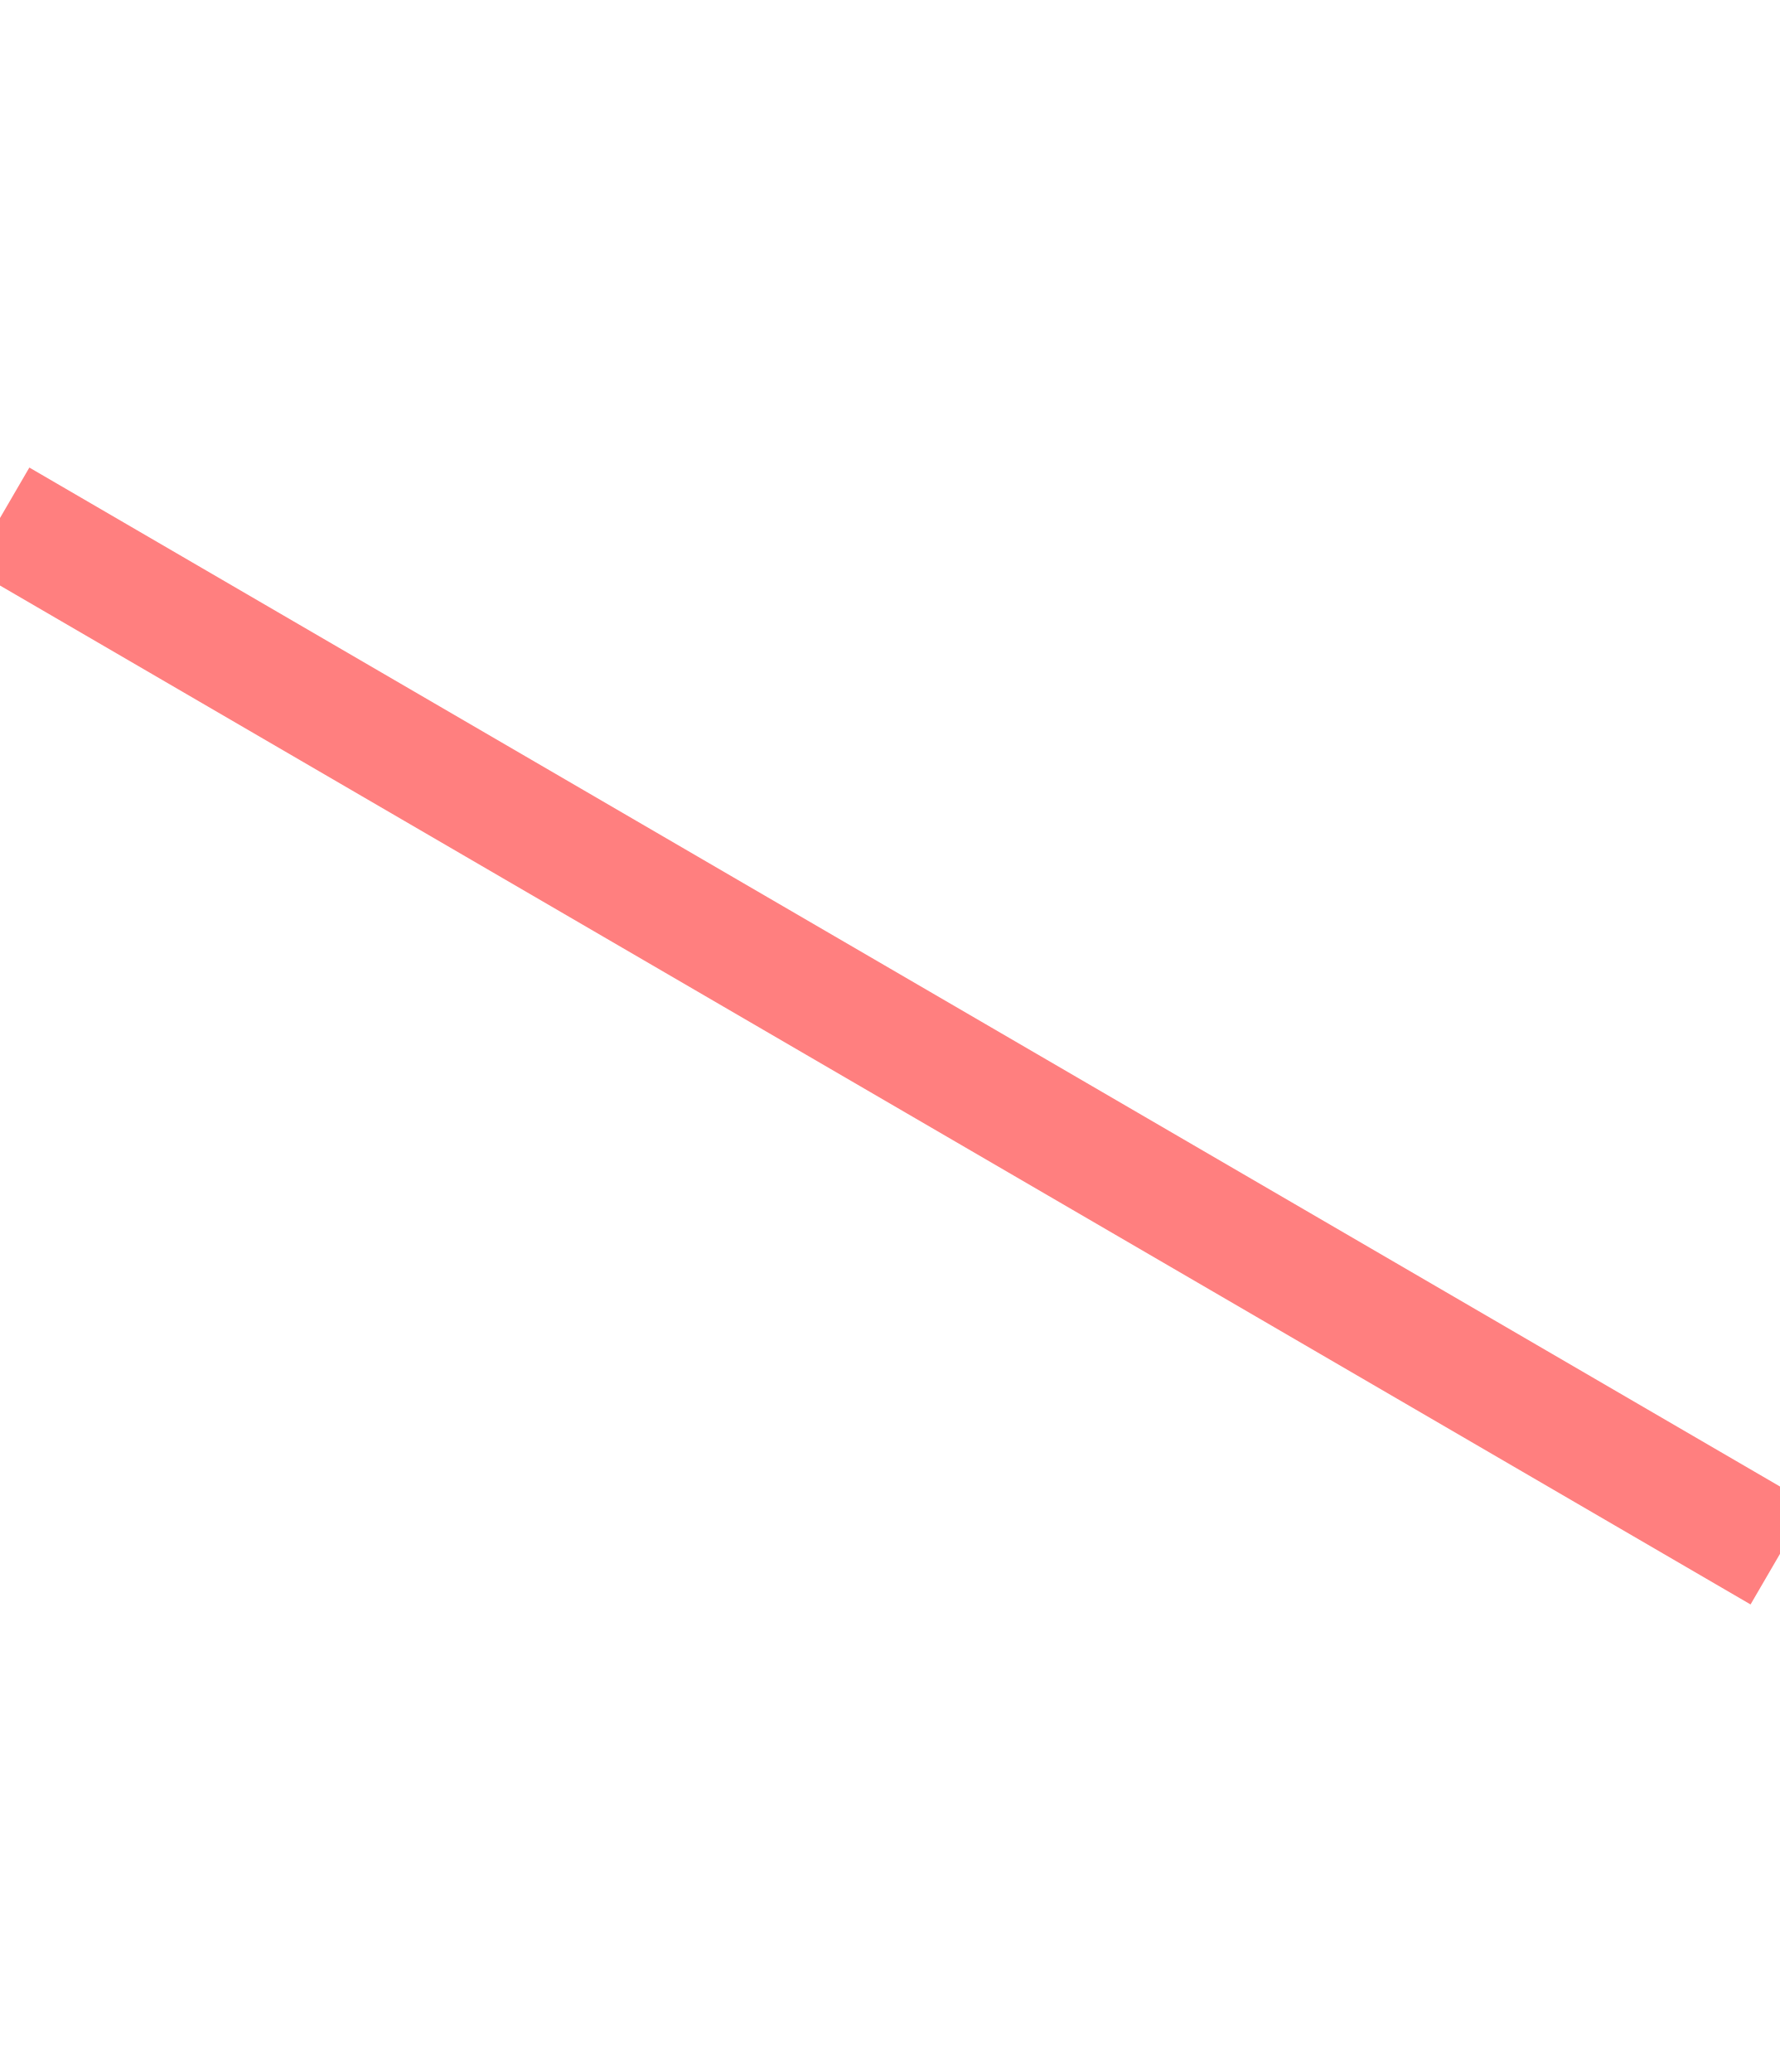
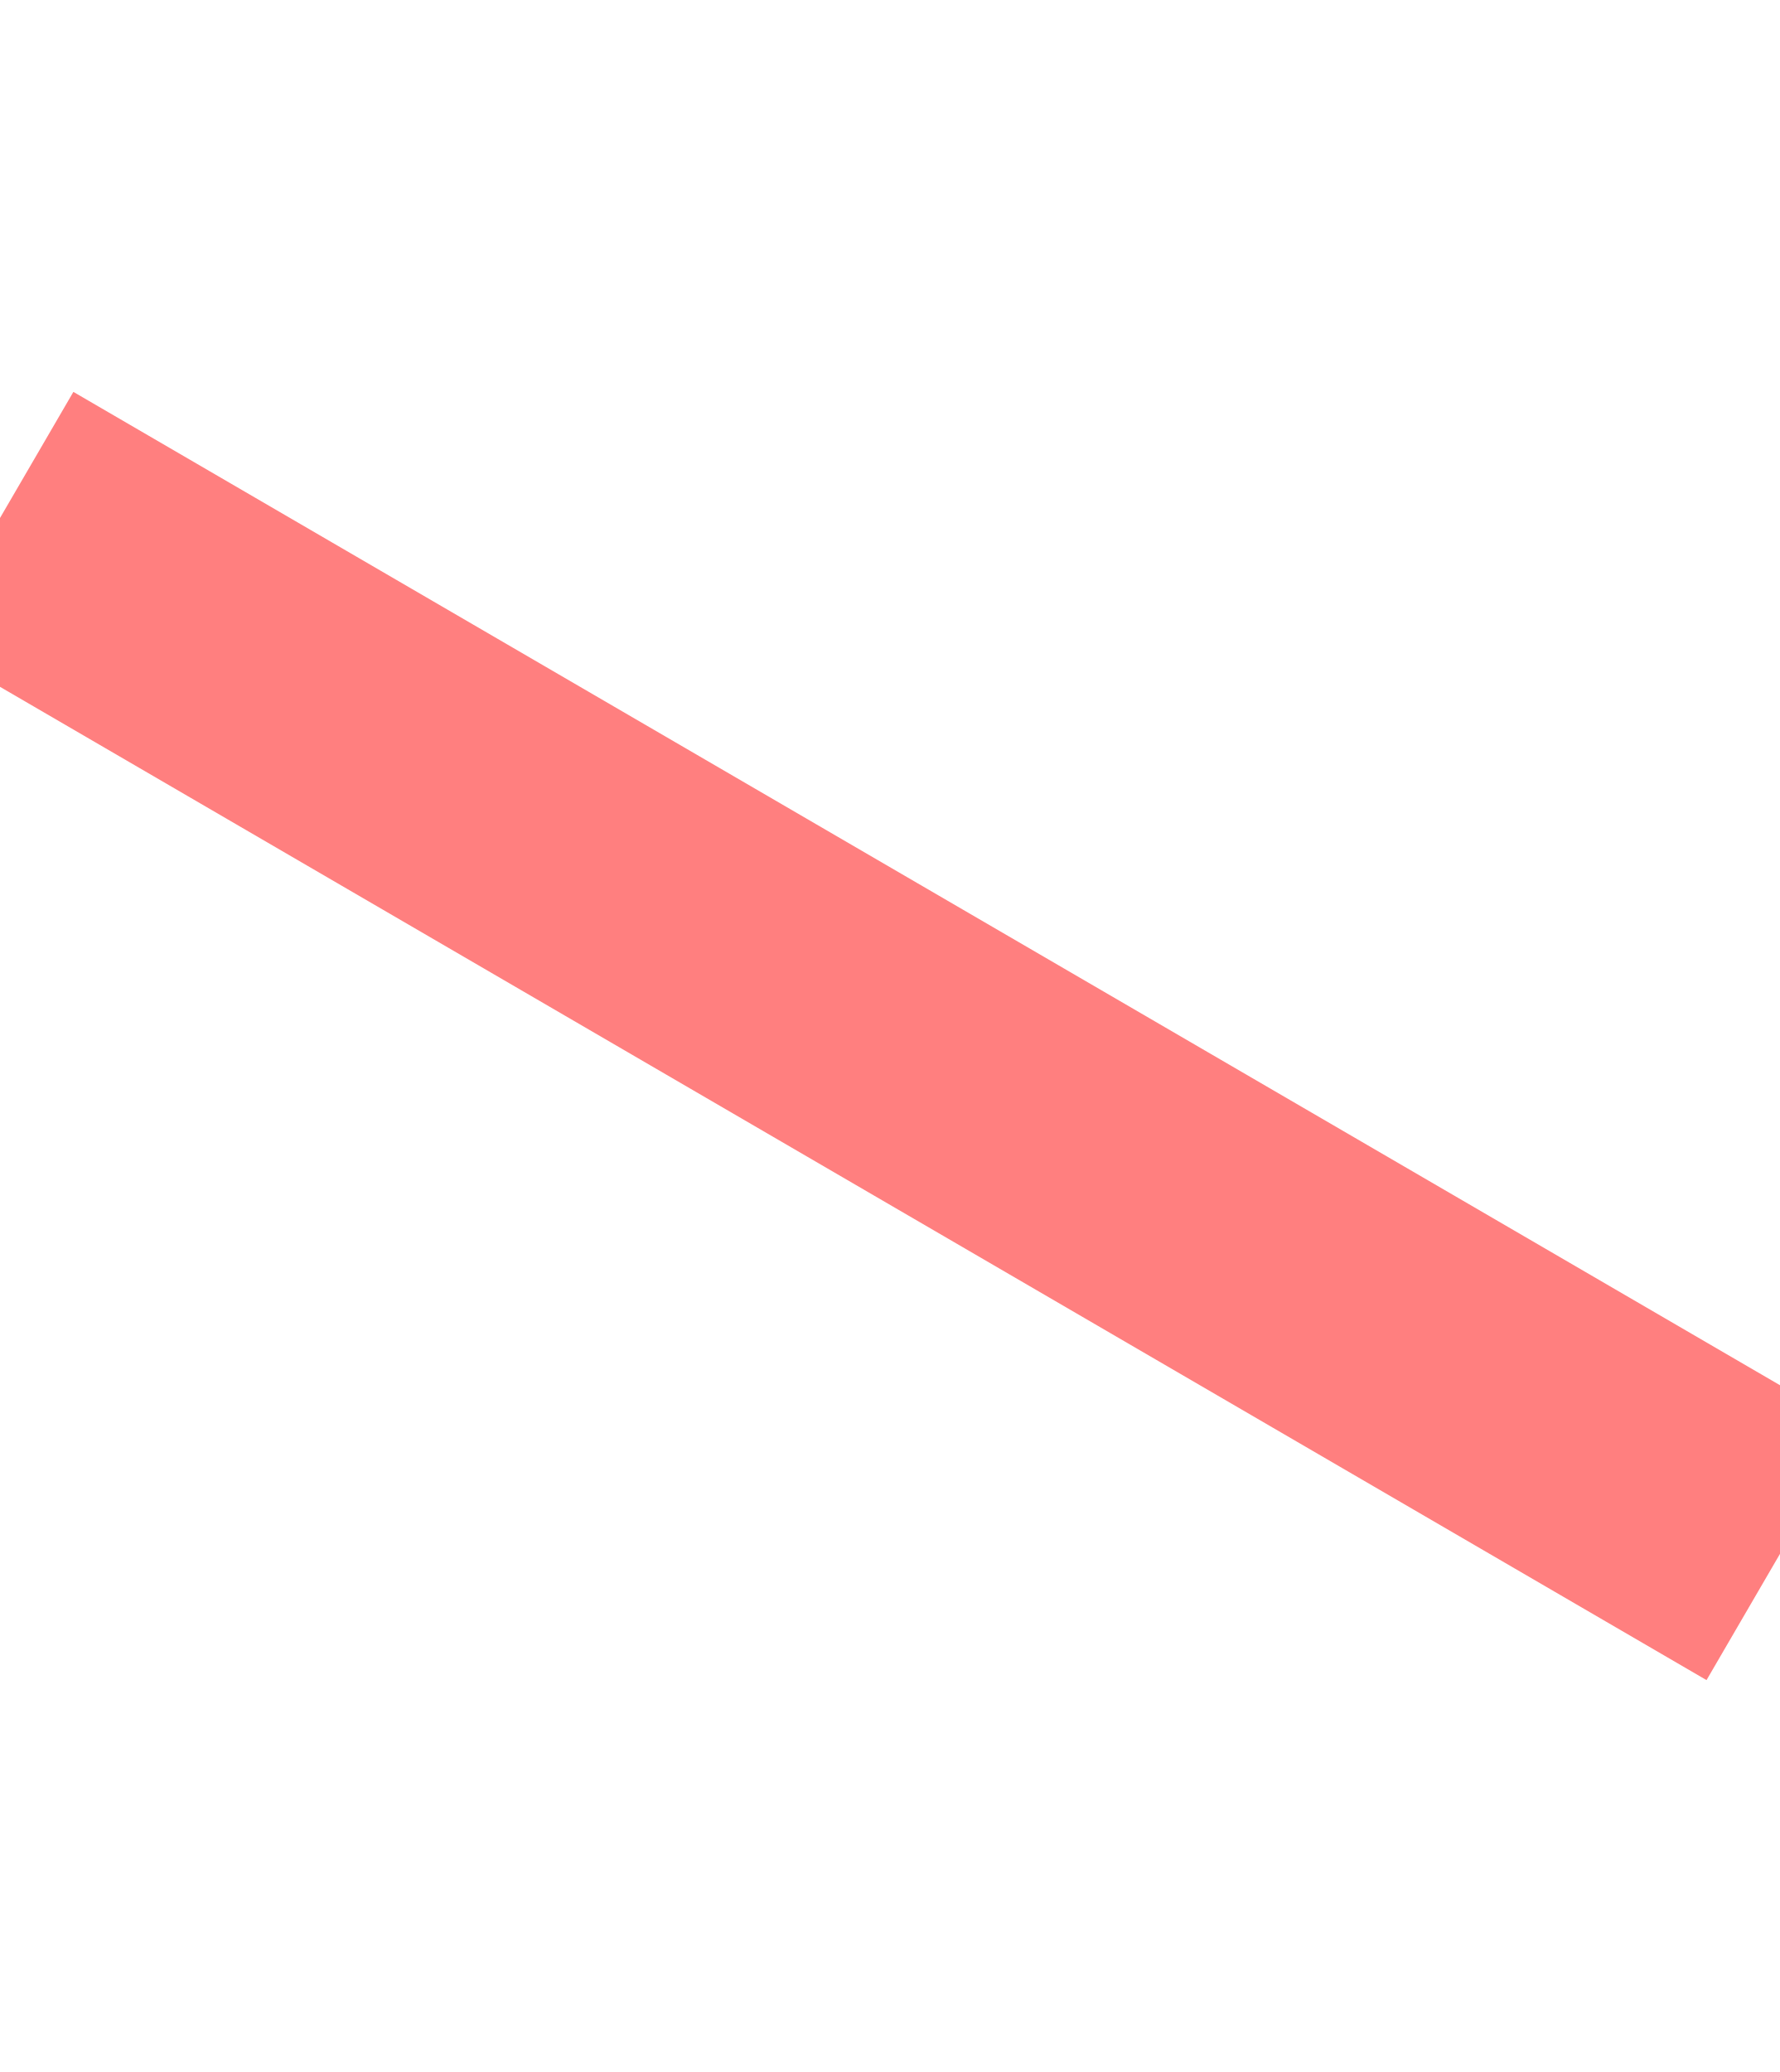
<svg xmlns="http://www.w3.org/2000/svg" width="61" height="71" viewBox="0 0 61 71" fill="none">
-   <line x1="0" y1="17.75" x2="61" y2="53.25" fill="none" stroke="#F00" stroke-opacity="0.5" stroke-width="4" stroke-linejoin="round" />
+   <line x1="0" y1="17.75" x2="61" y2="53.25" fill="none" stroke="#F00" stroke-opacity="0.5" stroke-width="10" stroke-linejoin="round" />
</svg>
